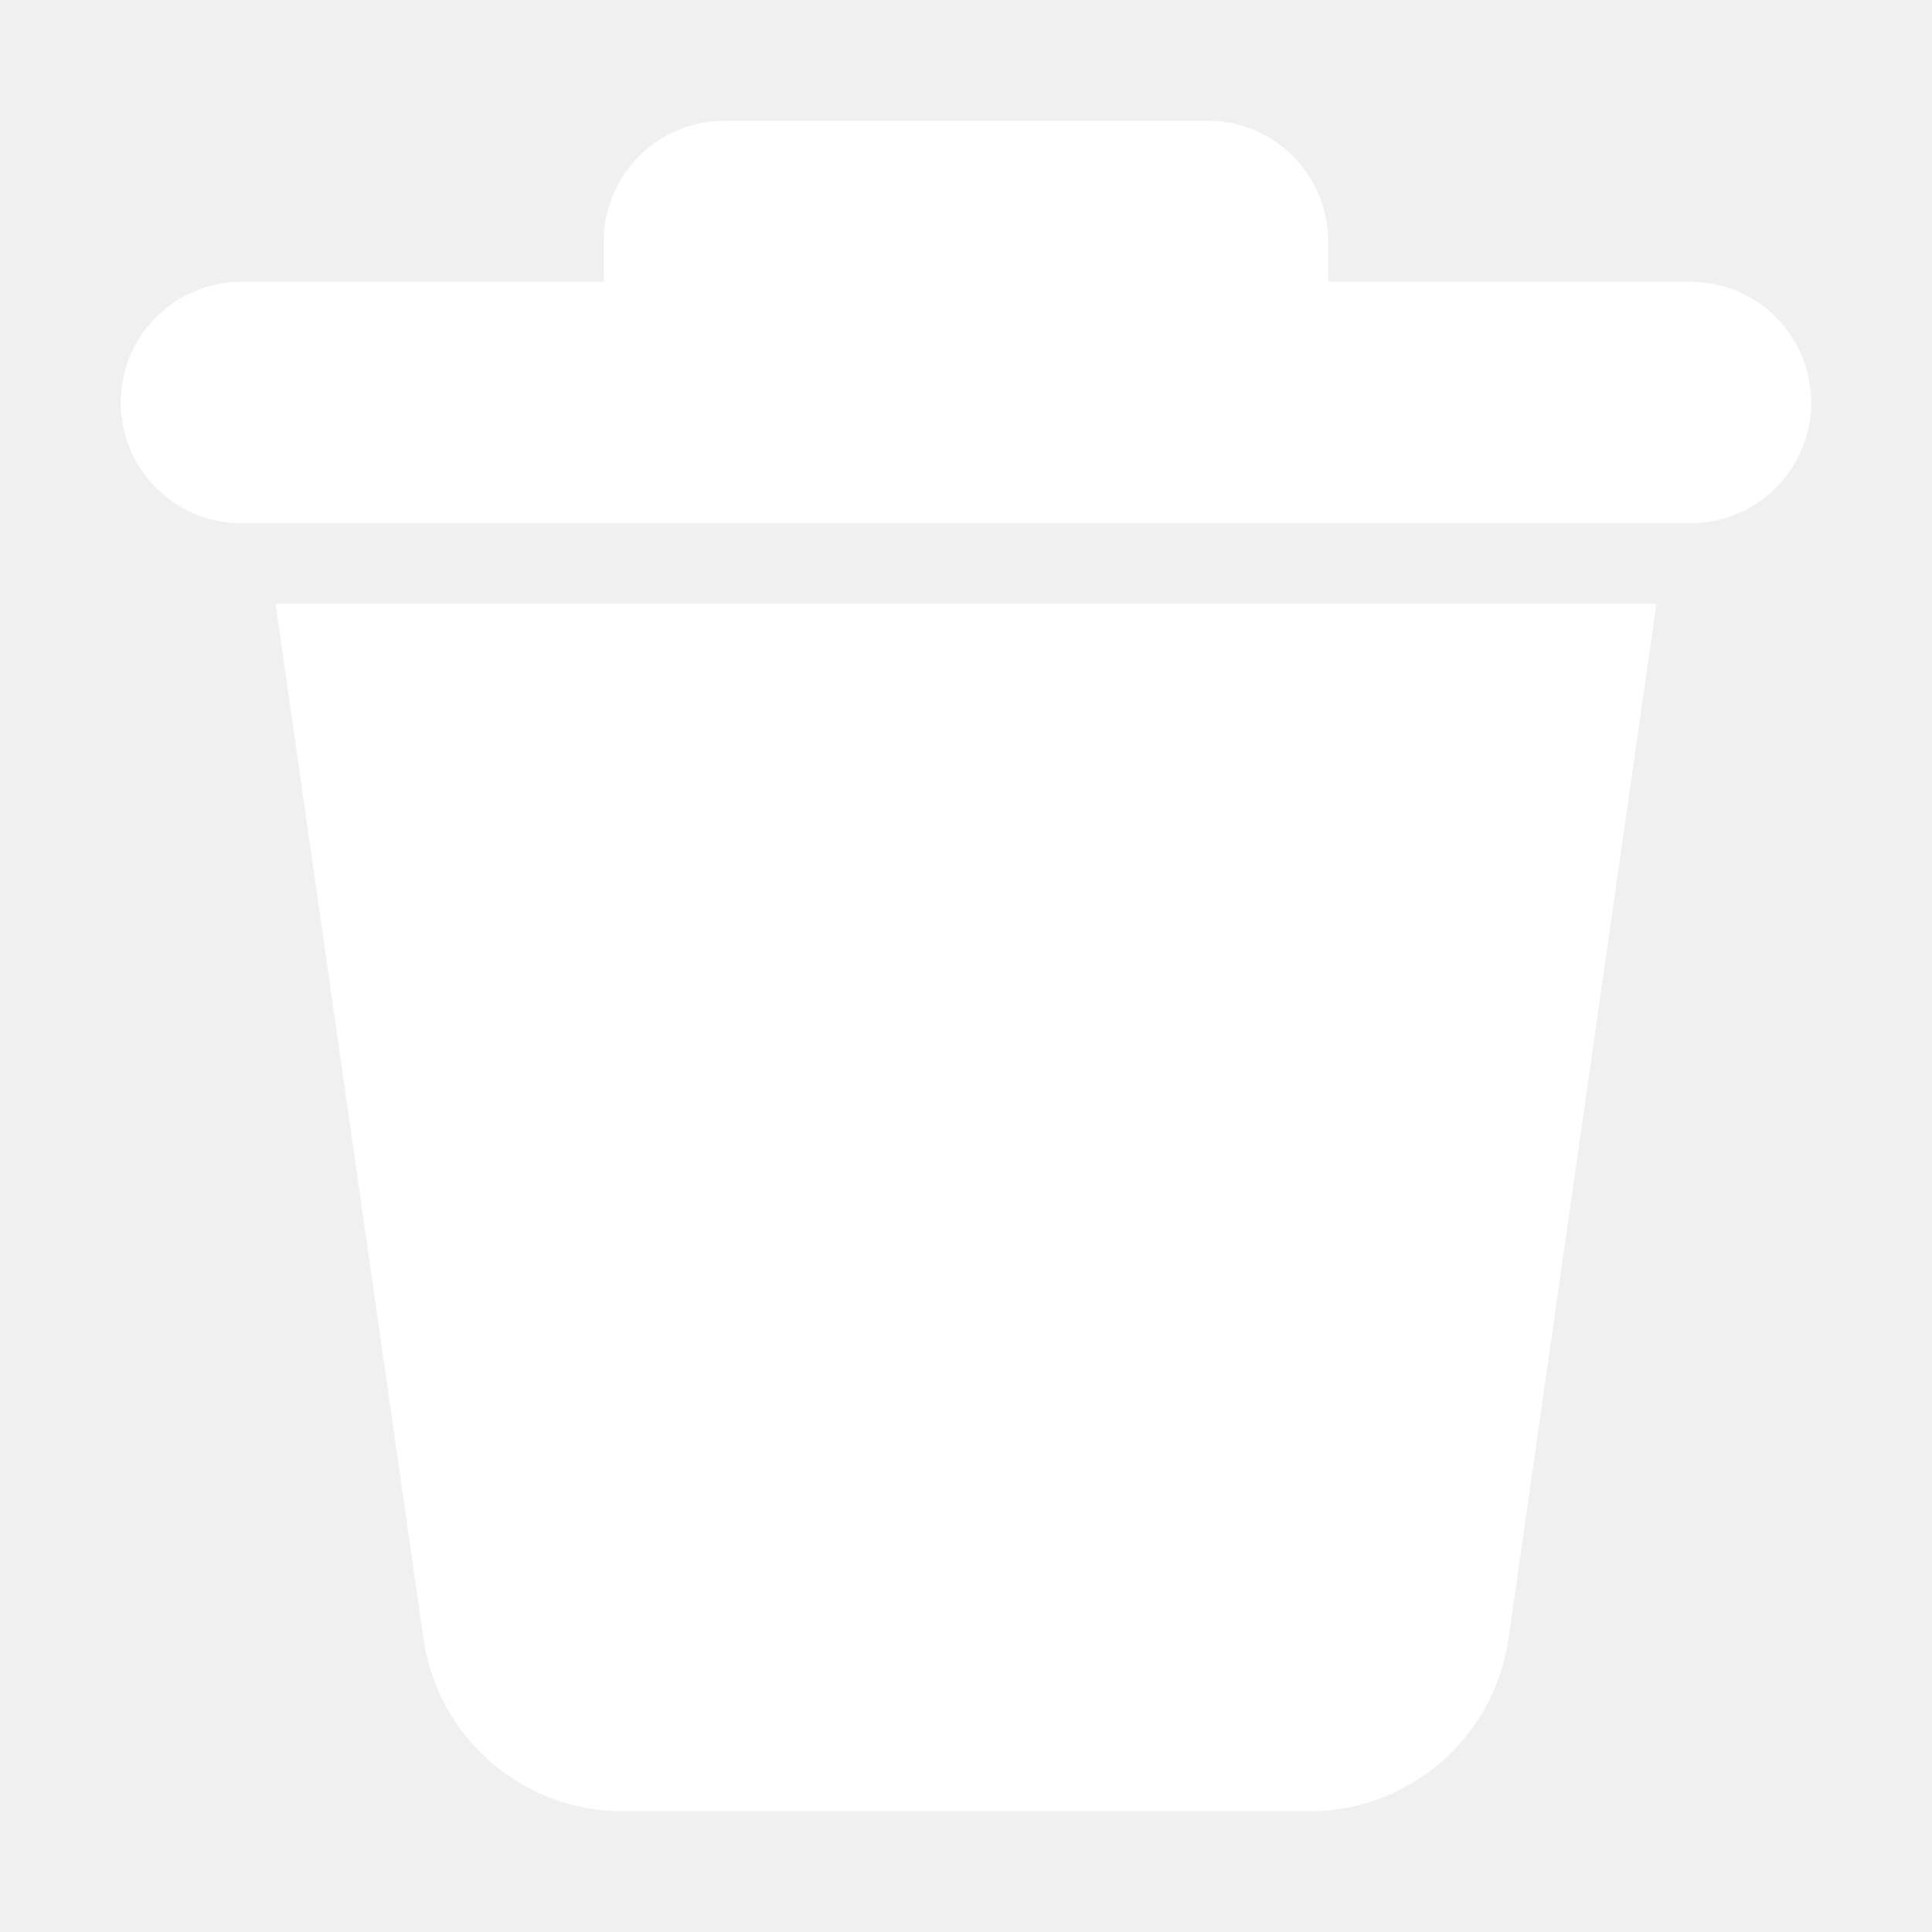
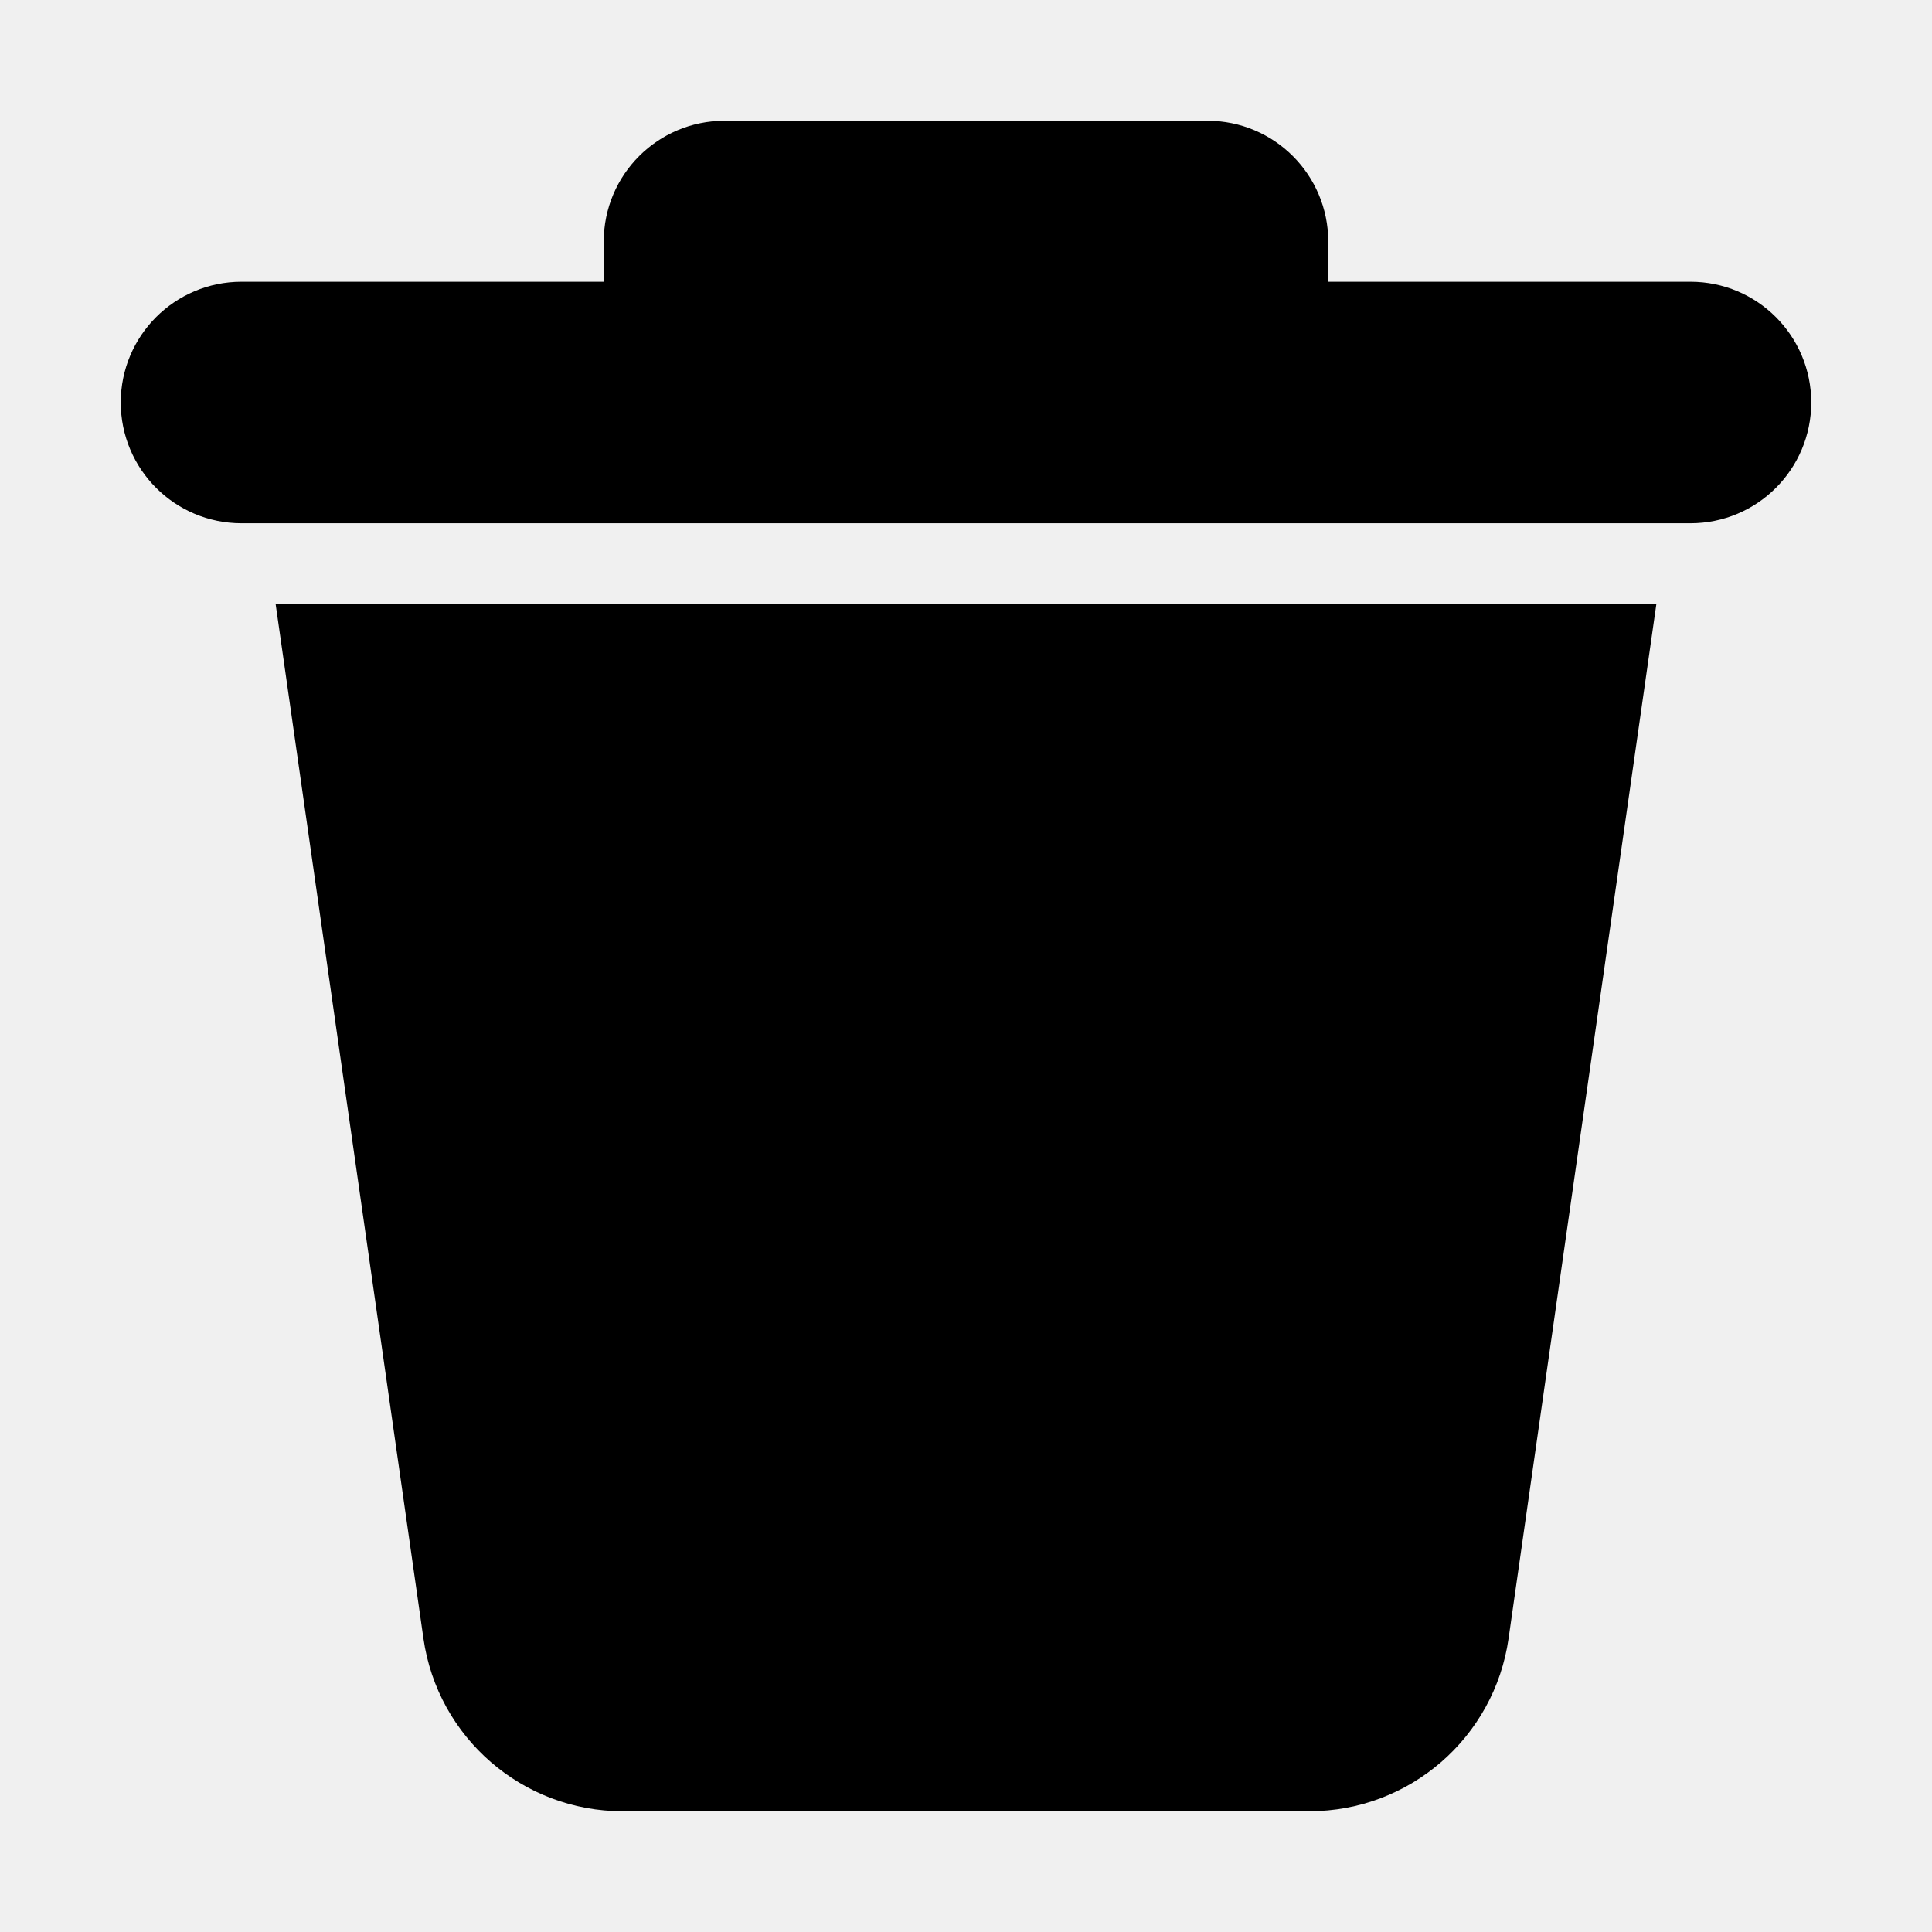
- <svg xmlns="http://www.w3.org/2000/svg" fill="#ffffff" width="800px" height="800px" viewBox="0 0 24 24" stroke="#ffffff">
+ <svg xmlns="http://www.w3.org/2000/svg" fill="currentColor" width="800px" height="800px" viewBox="0 0 24 24" stroke="currentColor">
  <g id="SVGRepo_bgCarrier" strokeWidth="0" />
  <g id="SVGRepo_tracerCarrier" strokeLinecap="round" strokeLinejoin="round" />
  <g id="SVGRepo_iconCarrier">
    <path d="M5.755,20.283,4,8H20L18.245,20.283A2,2,0,0,1,16.265,22H7.735A2,2,0,0,1,5.755,20.283ZM21,4H16V3a1,1,0,0,0-1-1H9A1,1,0,0,0,8,3V4H3A1,1,0,0,0,3,6H21a1,1,0,0,0,0-2Z" />
  </g>
</svg>
